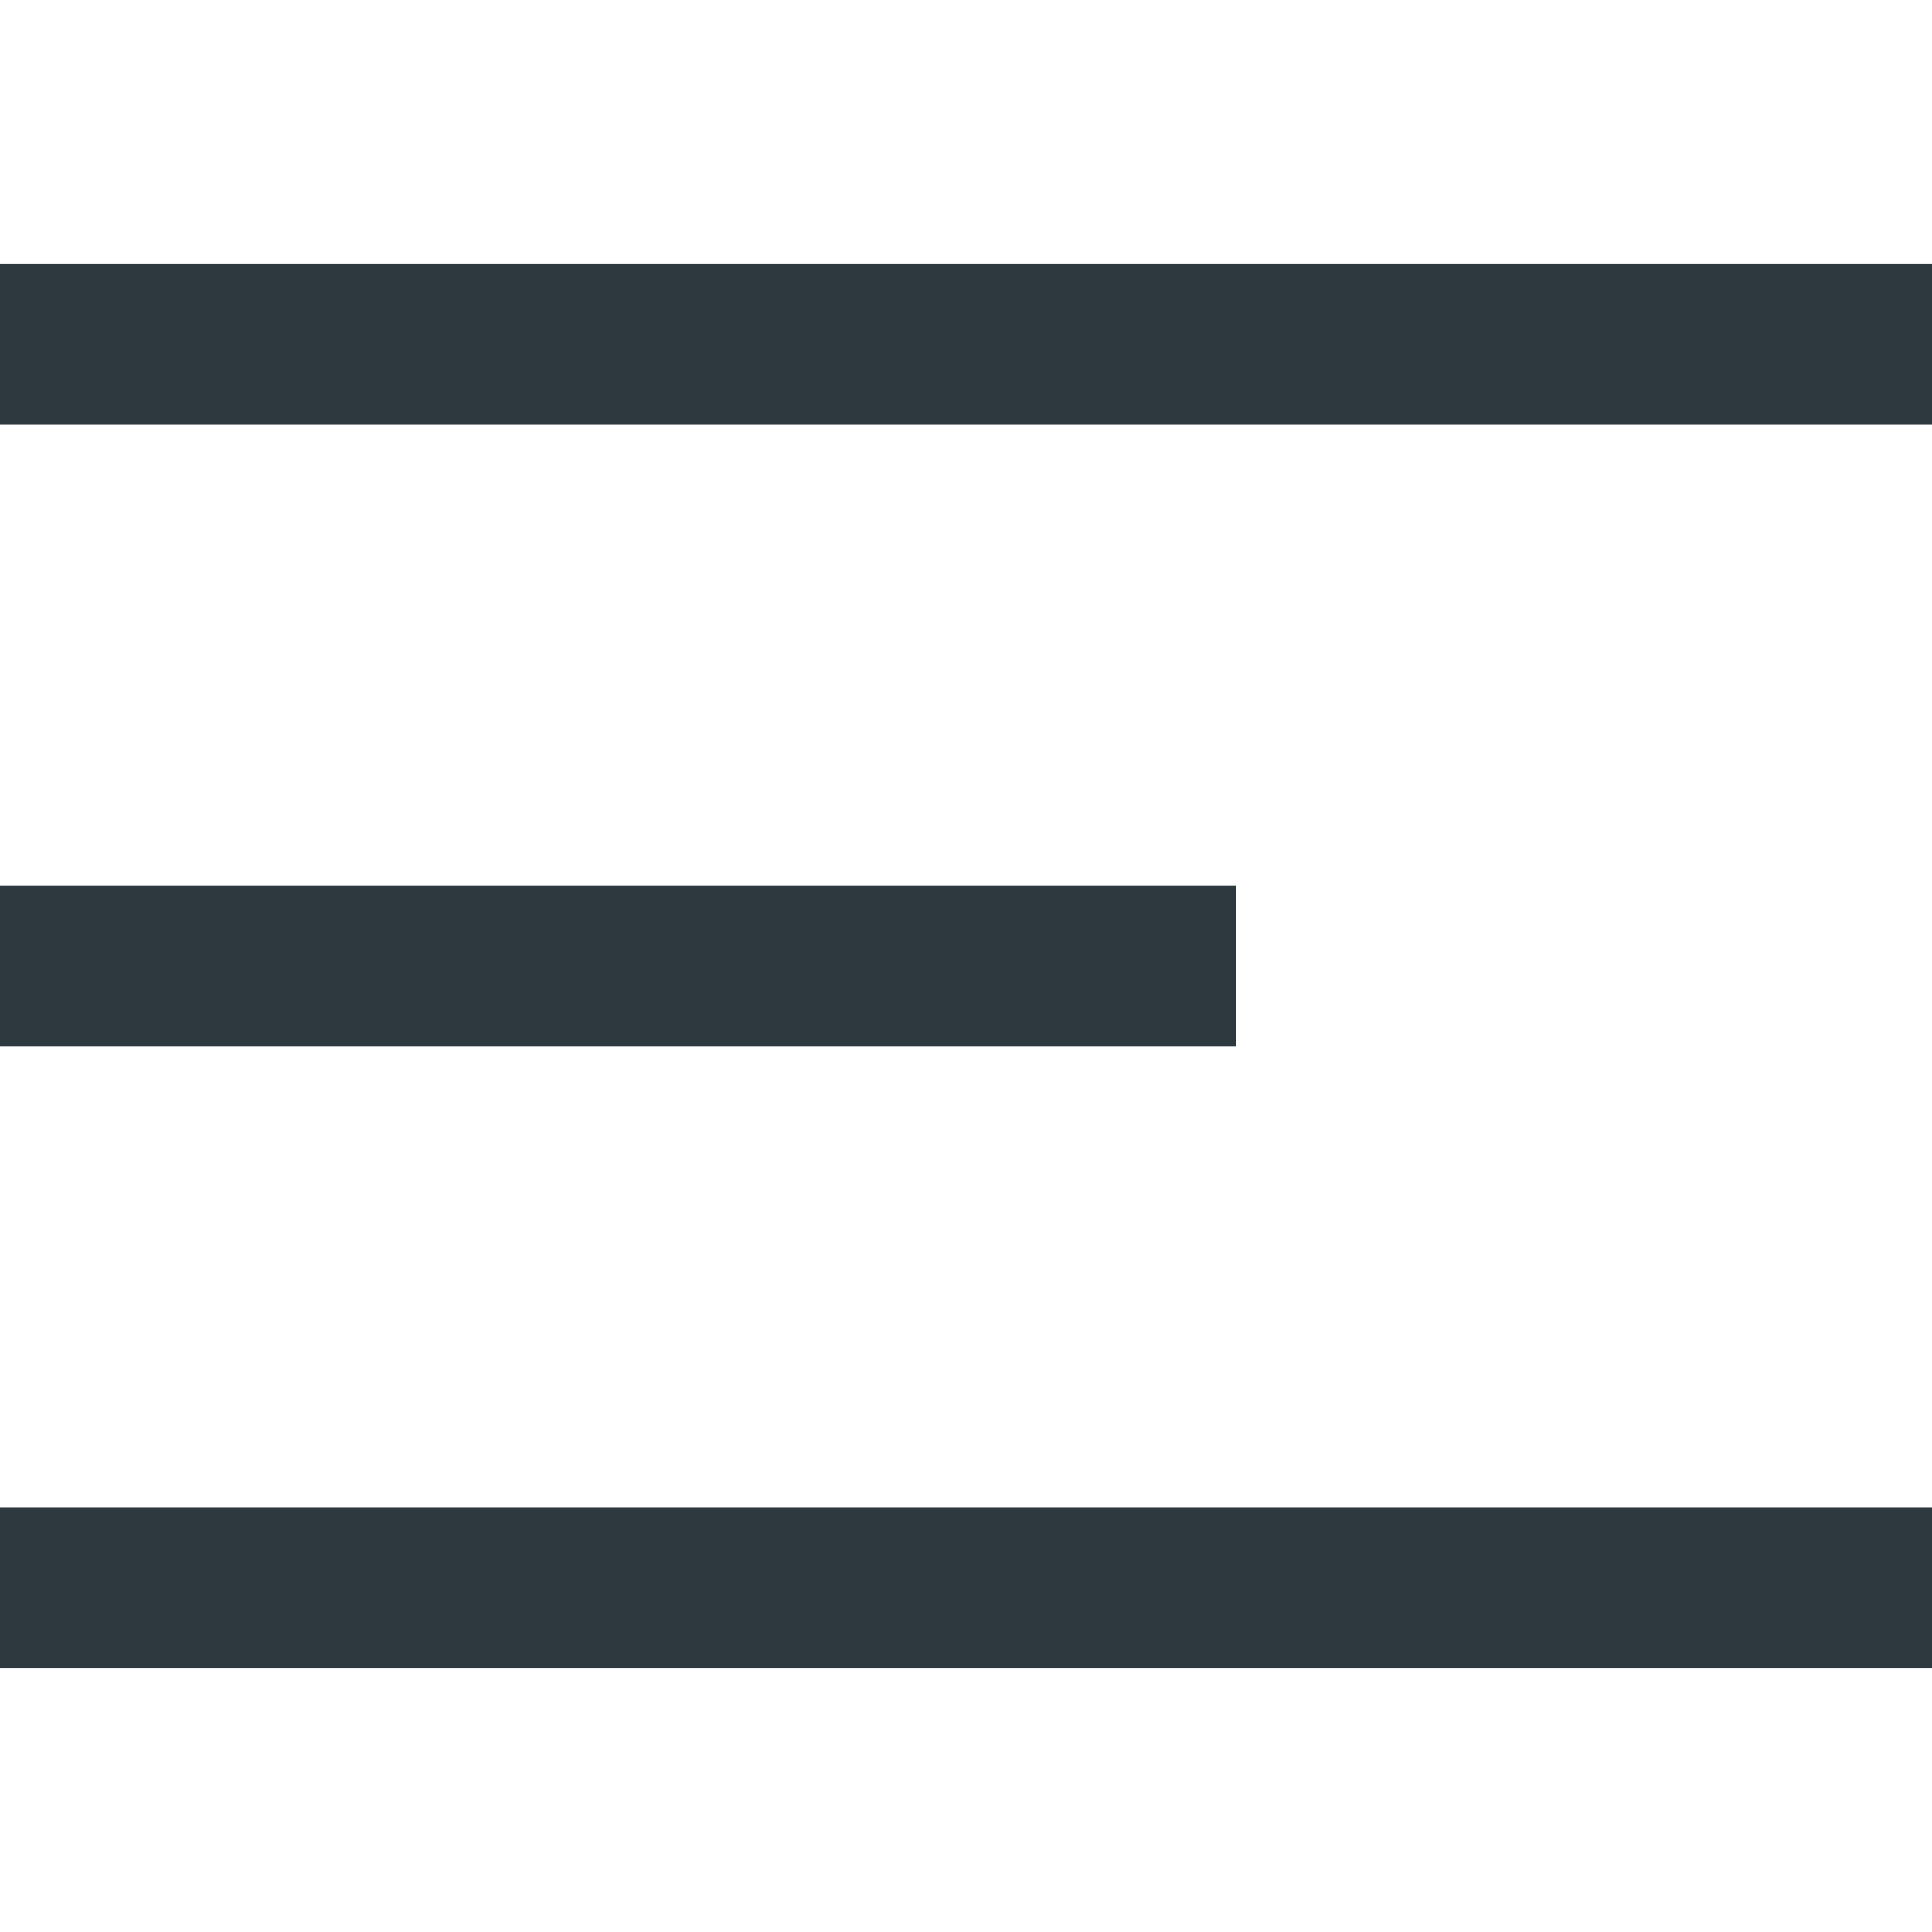
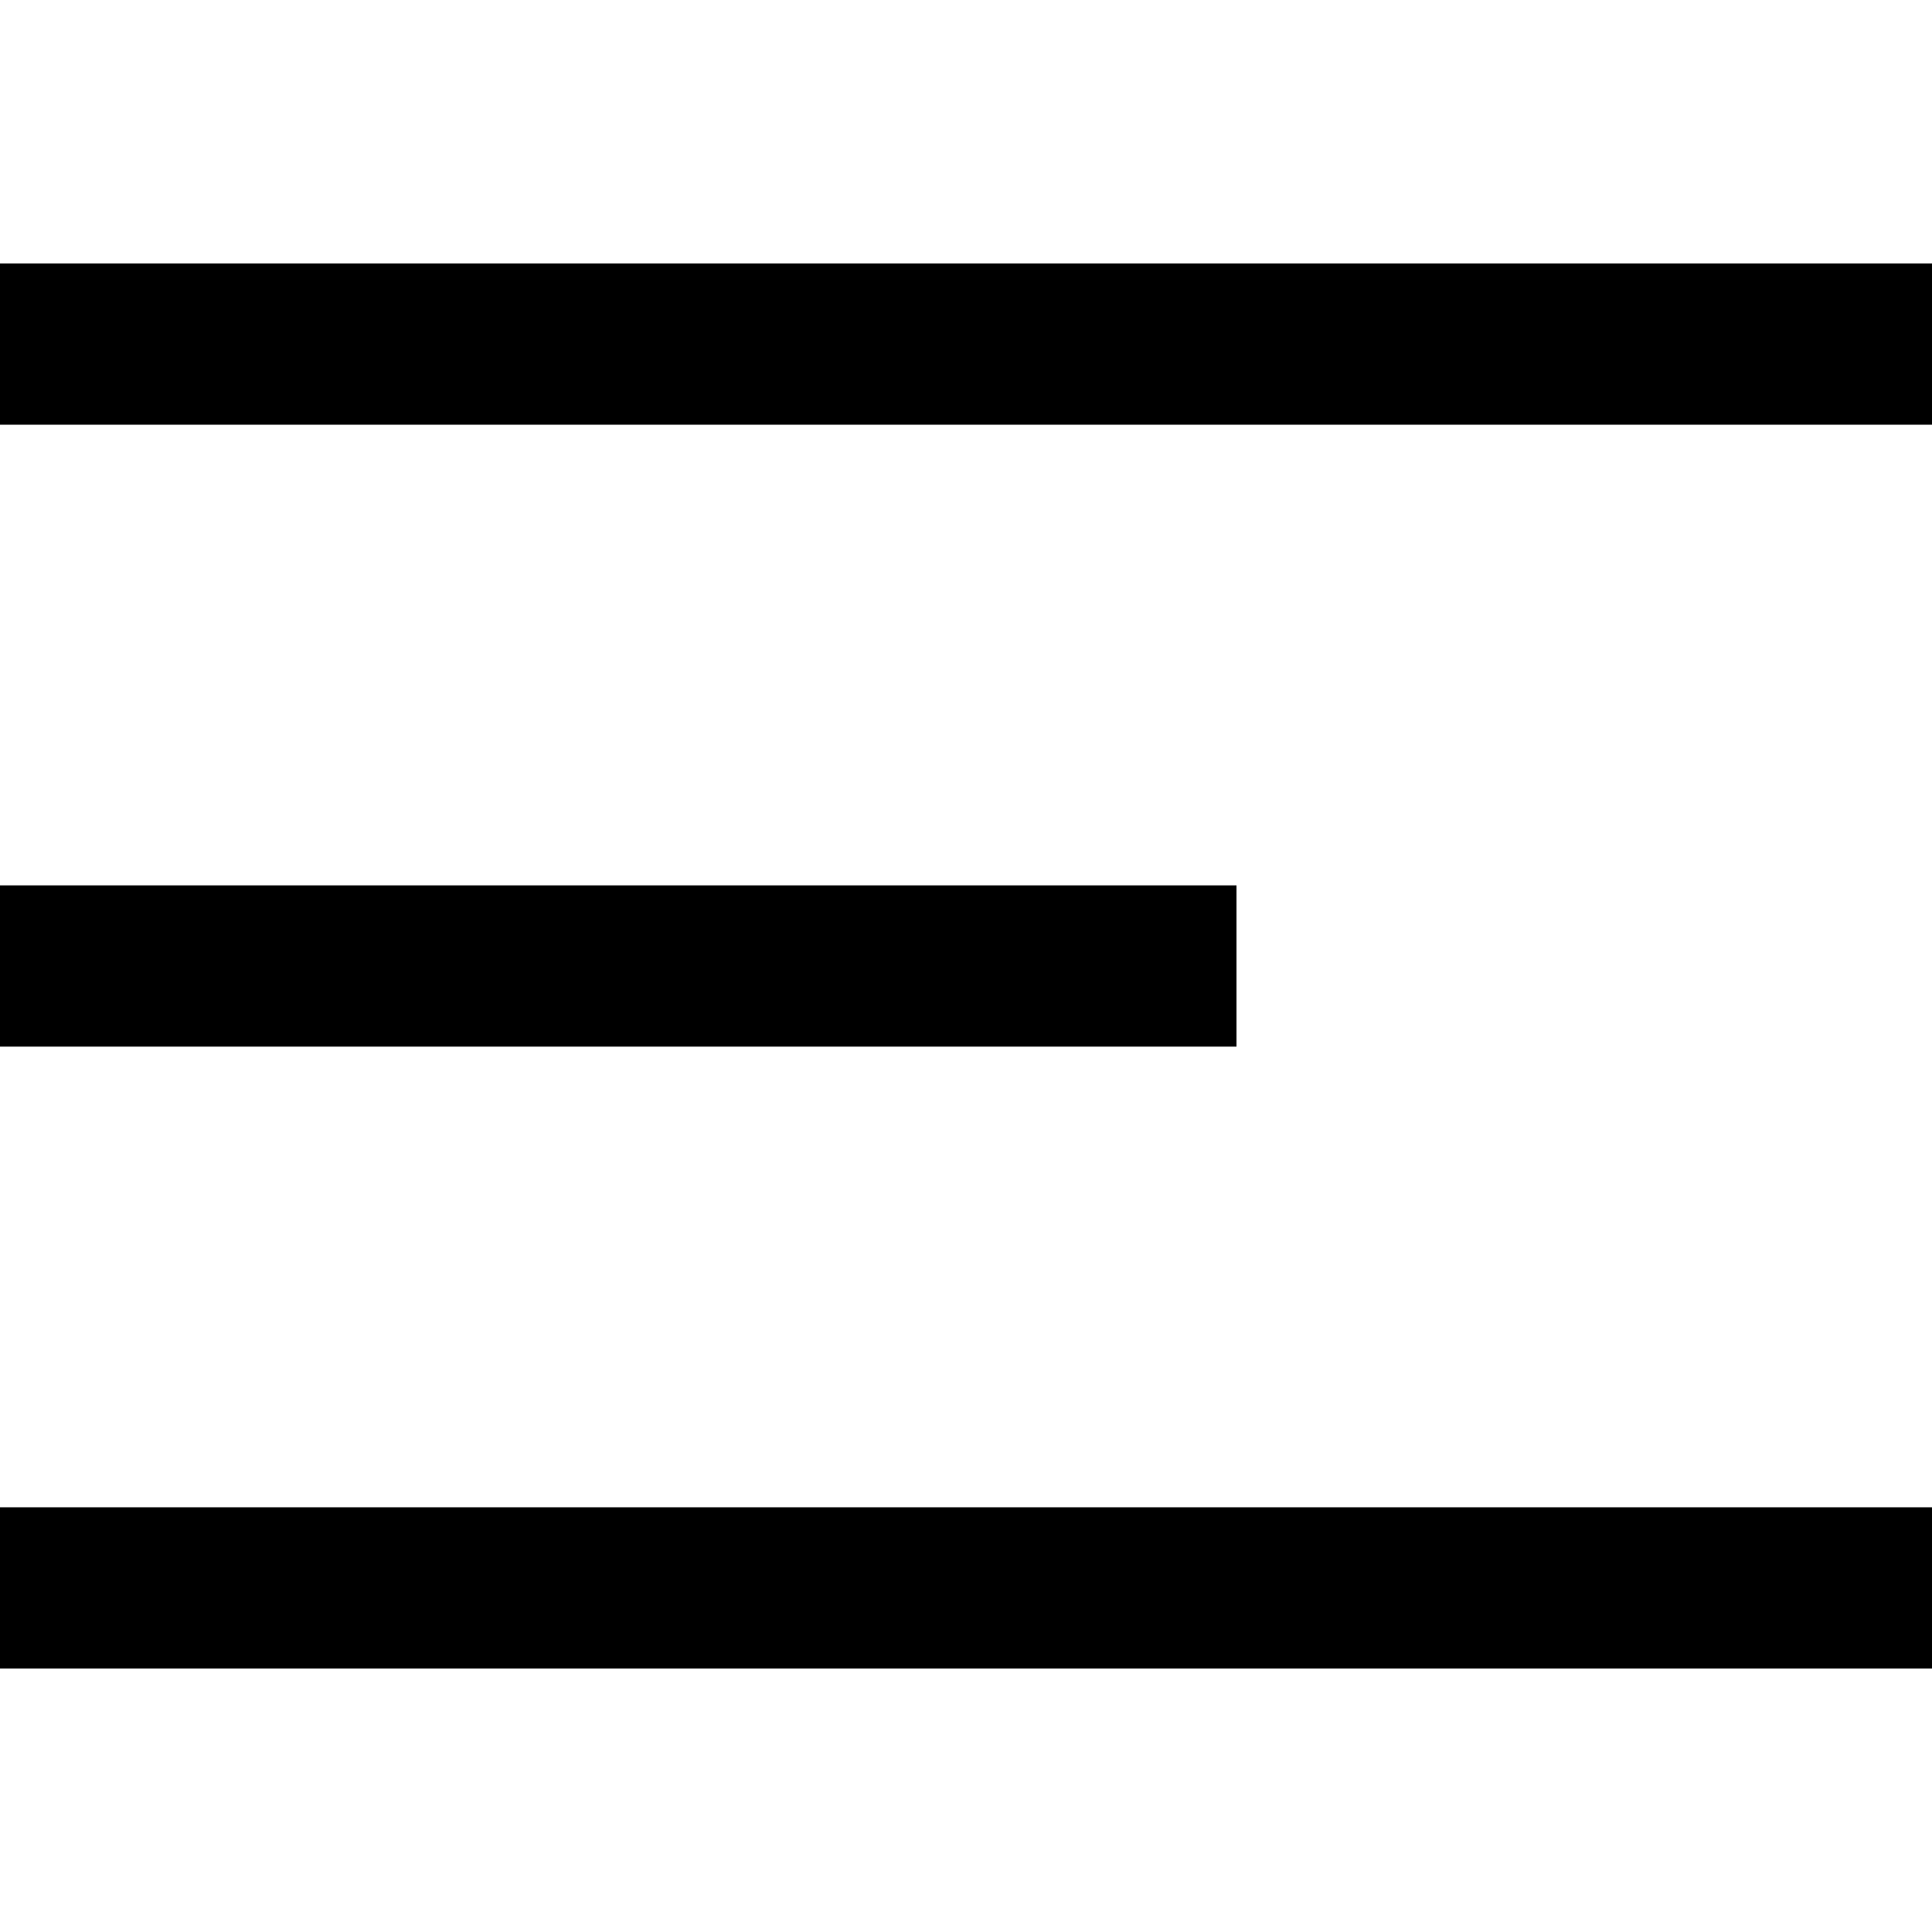
- <svg xmlns="http://www.w3.org/2000/svg" width="22" height="22" viewBox="0 0 22 22" fill="none">
-   <path d="M0 3H22V4.836H0V3Z" fill="#2D383F" />
-   <path d="M0 17.164H22V19H0V17.164Z" fill="#2D383F" />
-   <path d="M0 10.082H14.08V11.918H0V10.082Z" fill="#2D383F" />
+ <svg xmlns="http://www.w3.org/2000/svg" width="22" height="22" viewBox="0 0 22 22">
+   <path d="M0 3H22V4.836H0V3Z" />
+   <path d="M0 17.164H22V19H0V17.164Z" />
+   <path d="M0 10.082H14.08V11.918H0V10.082Z" />
</svg>
